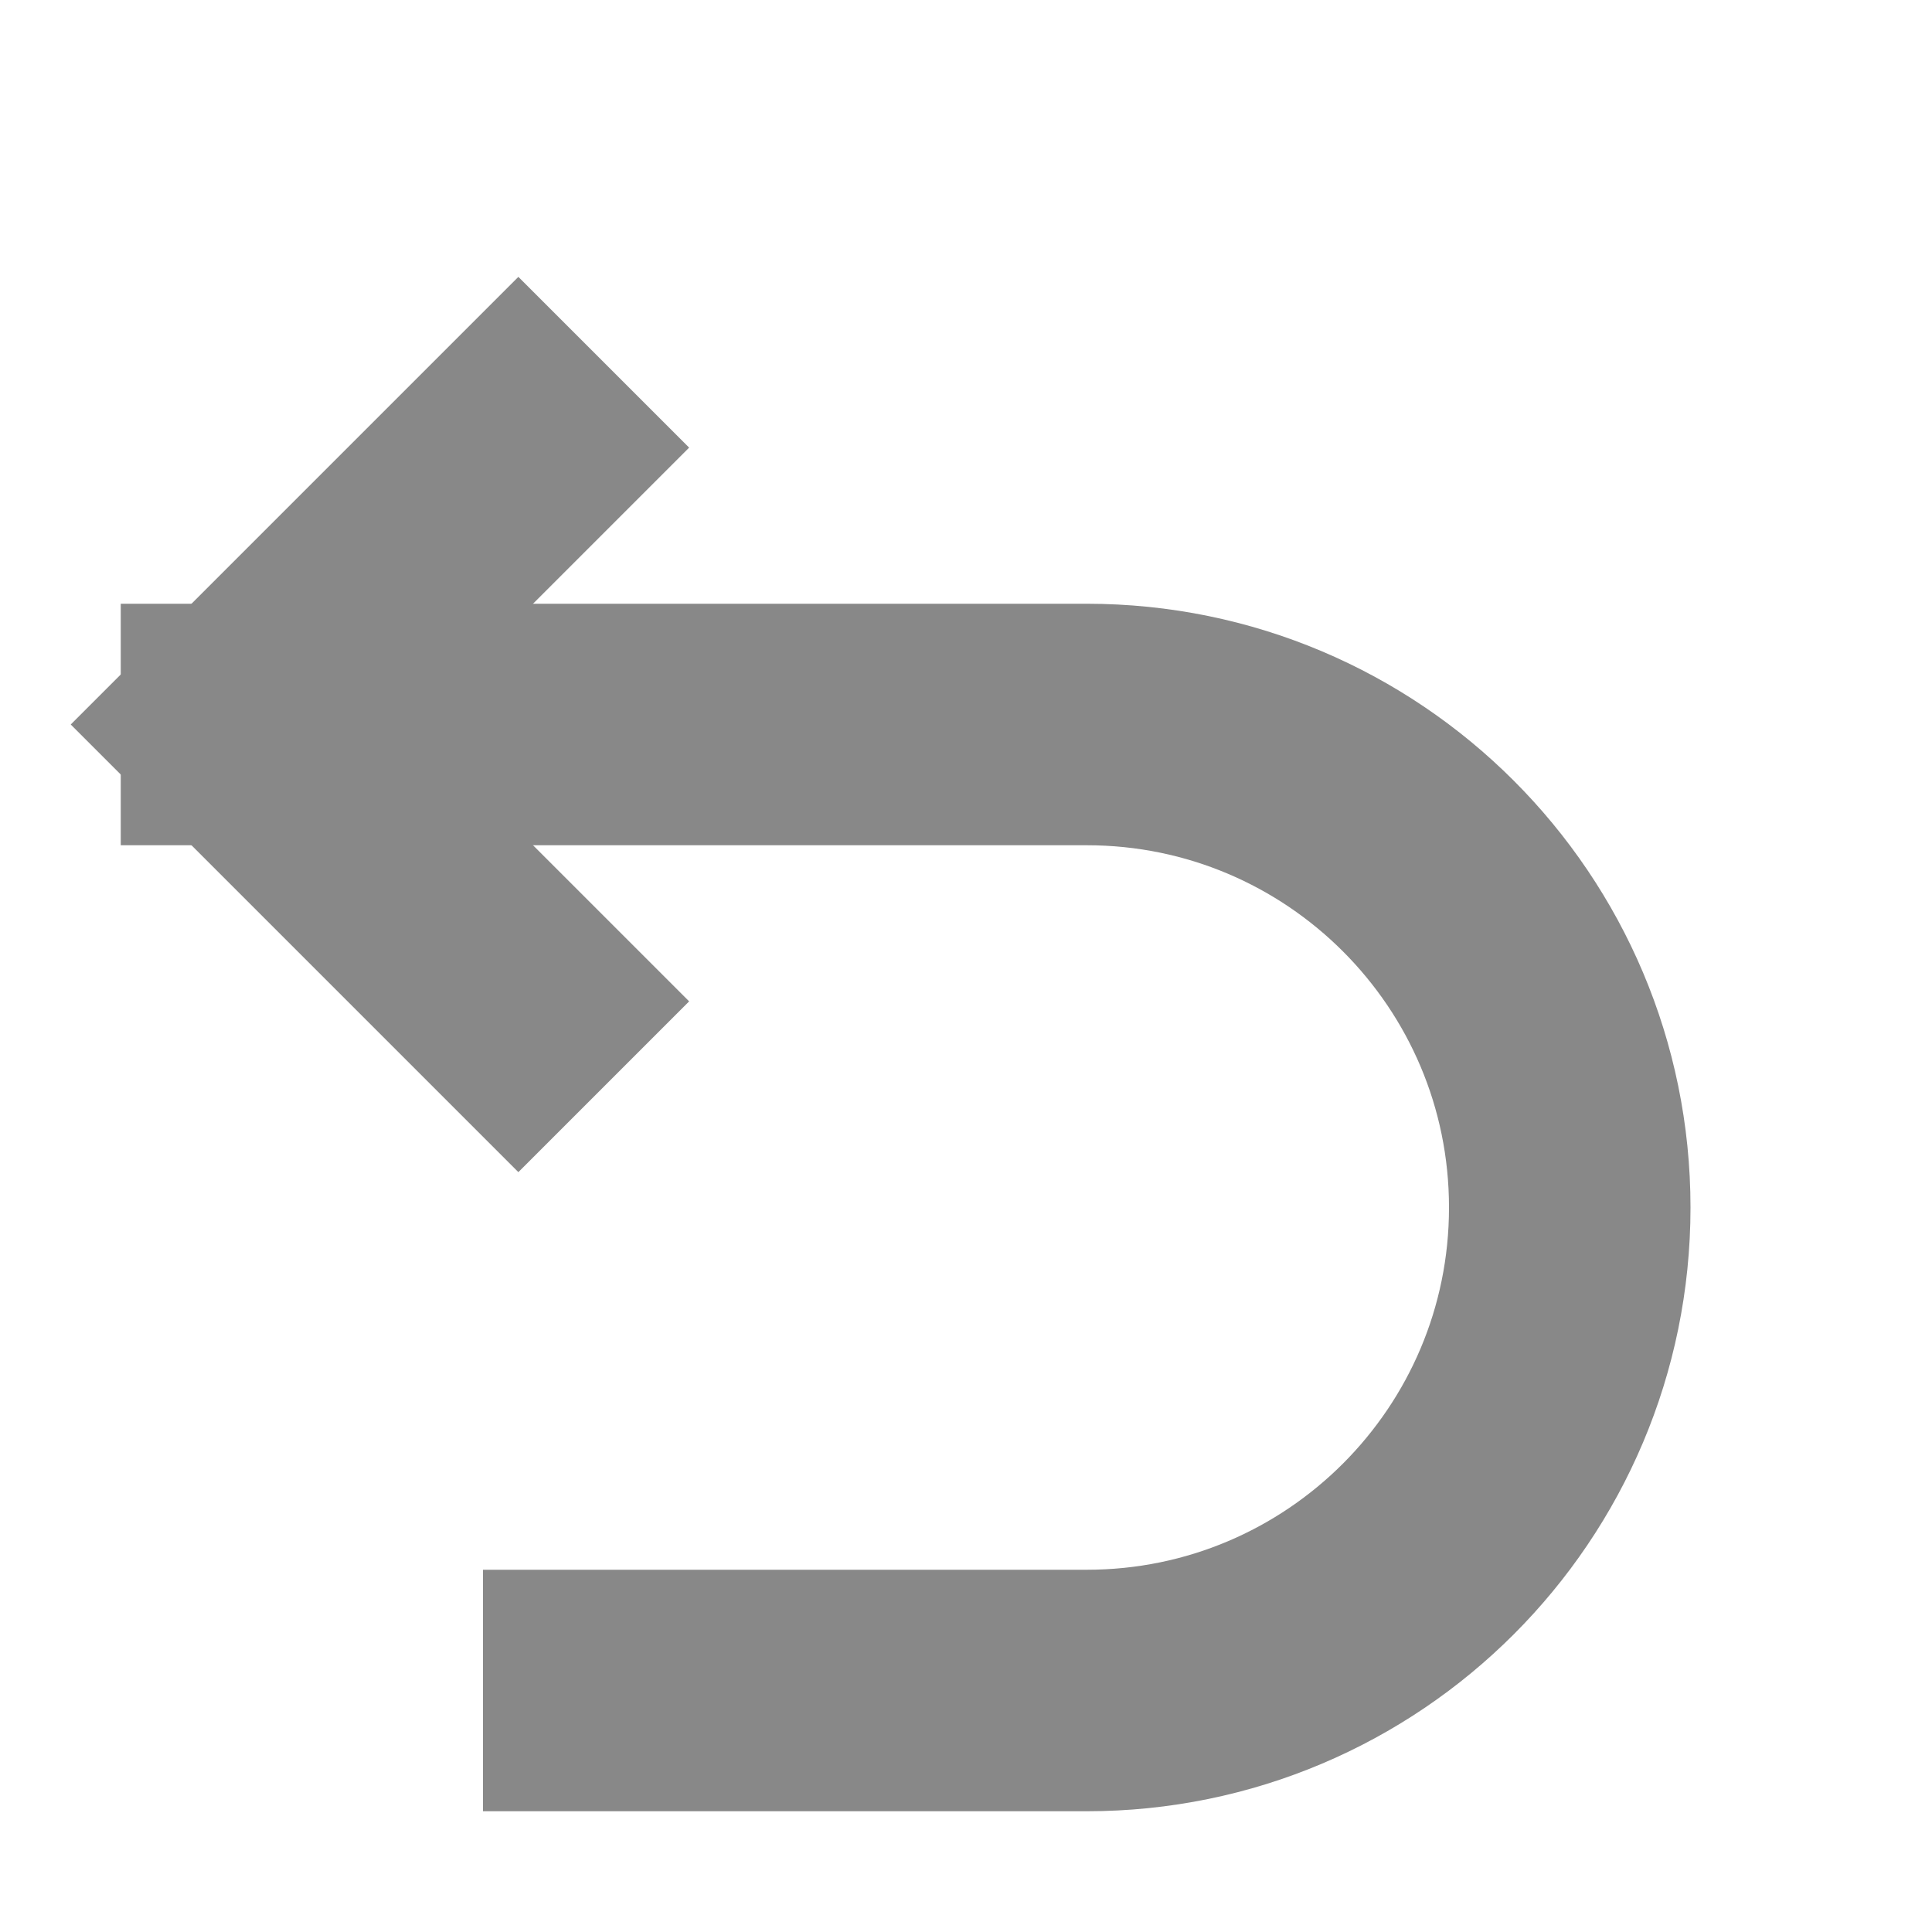
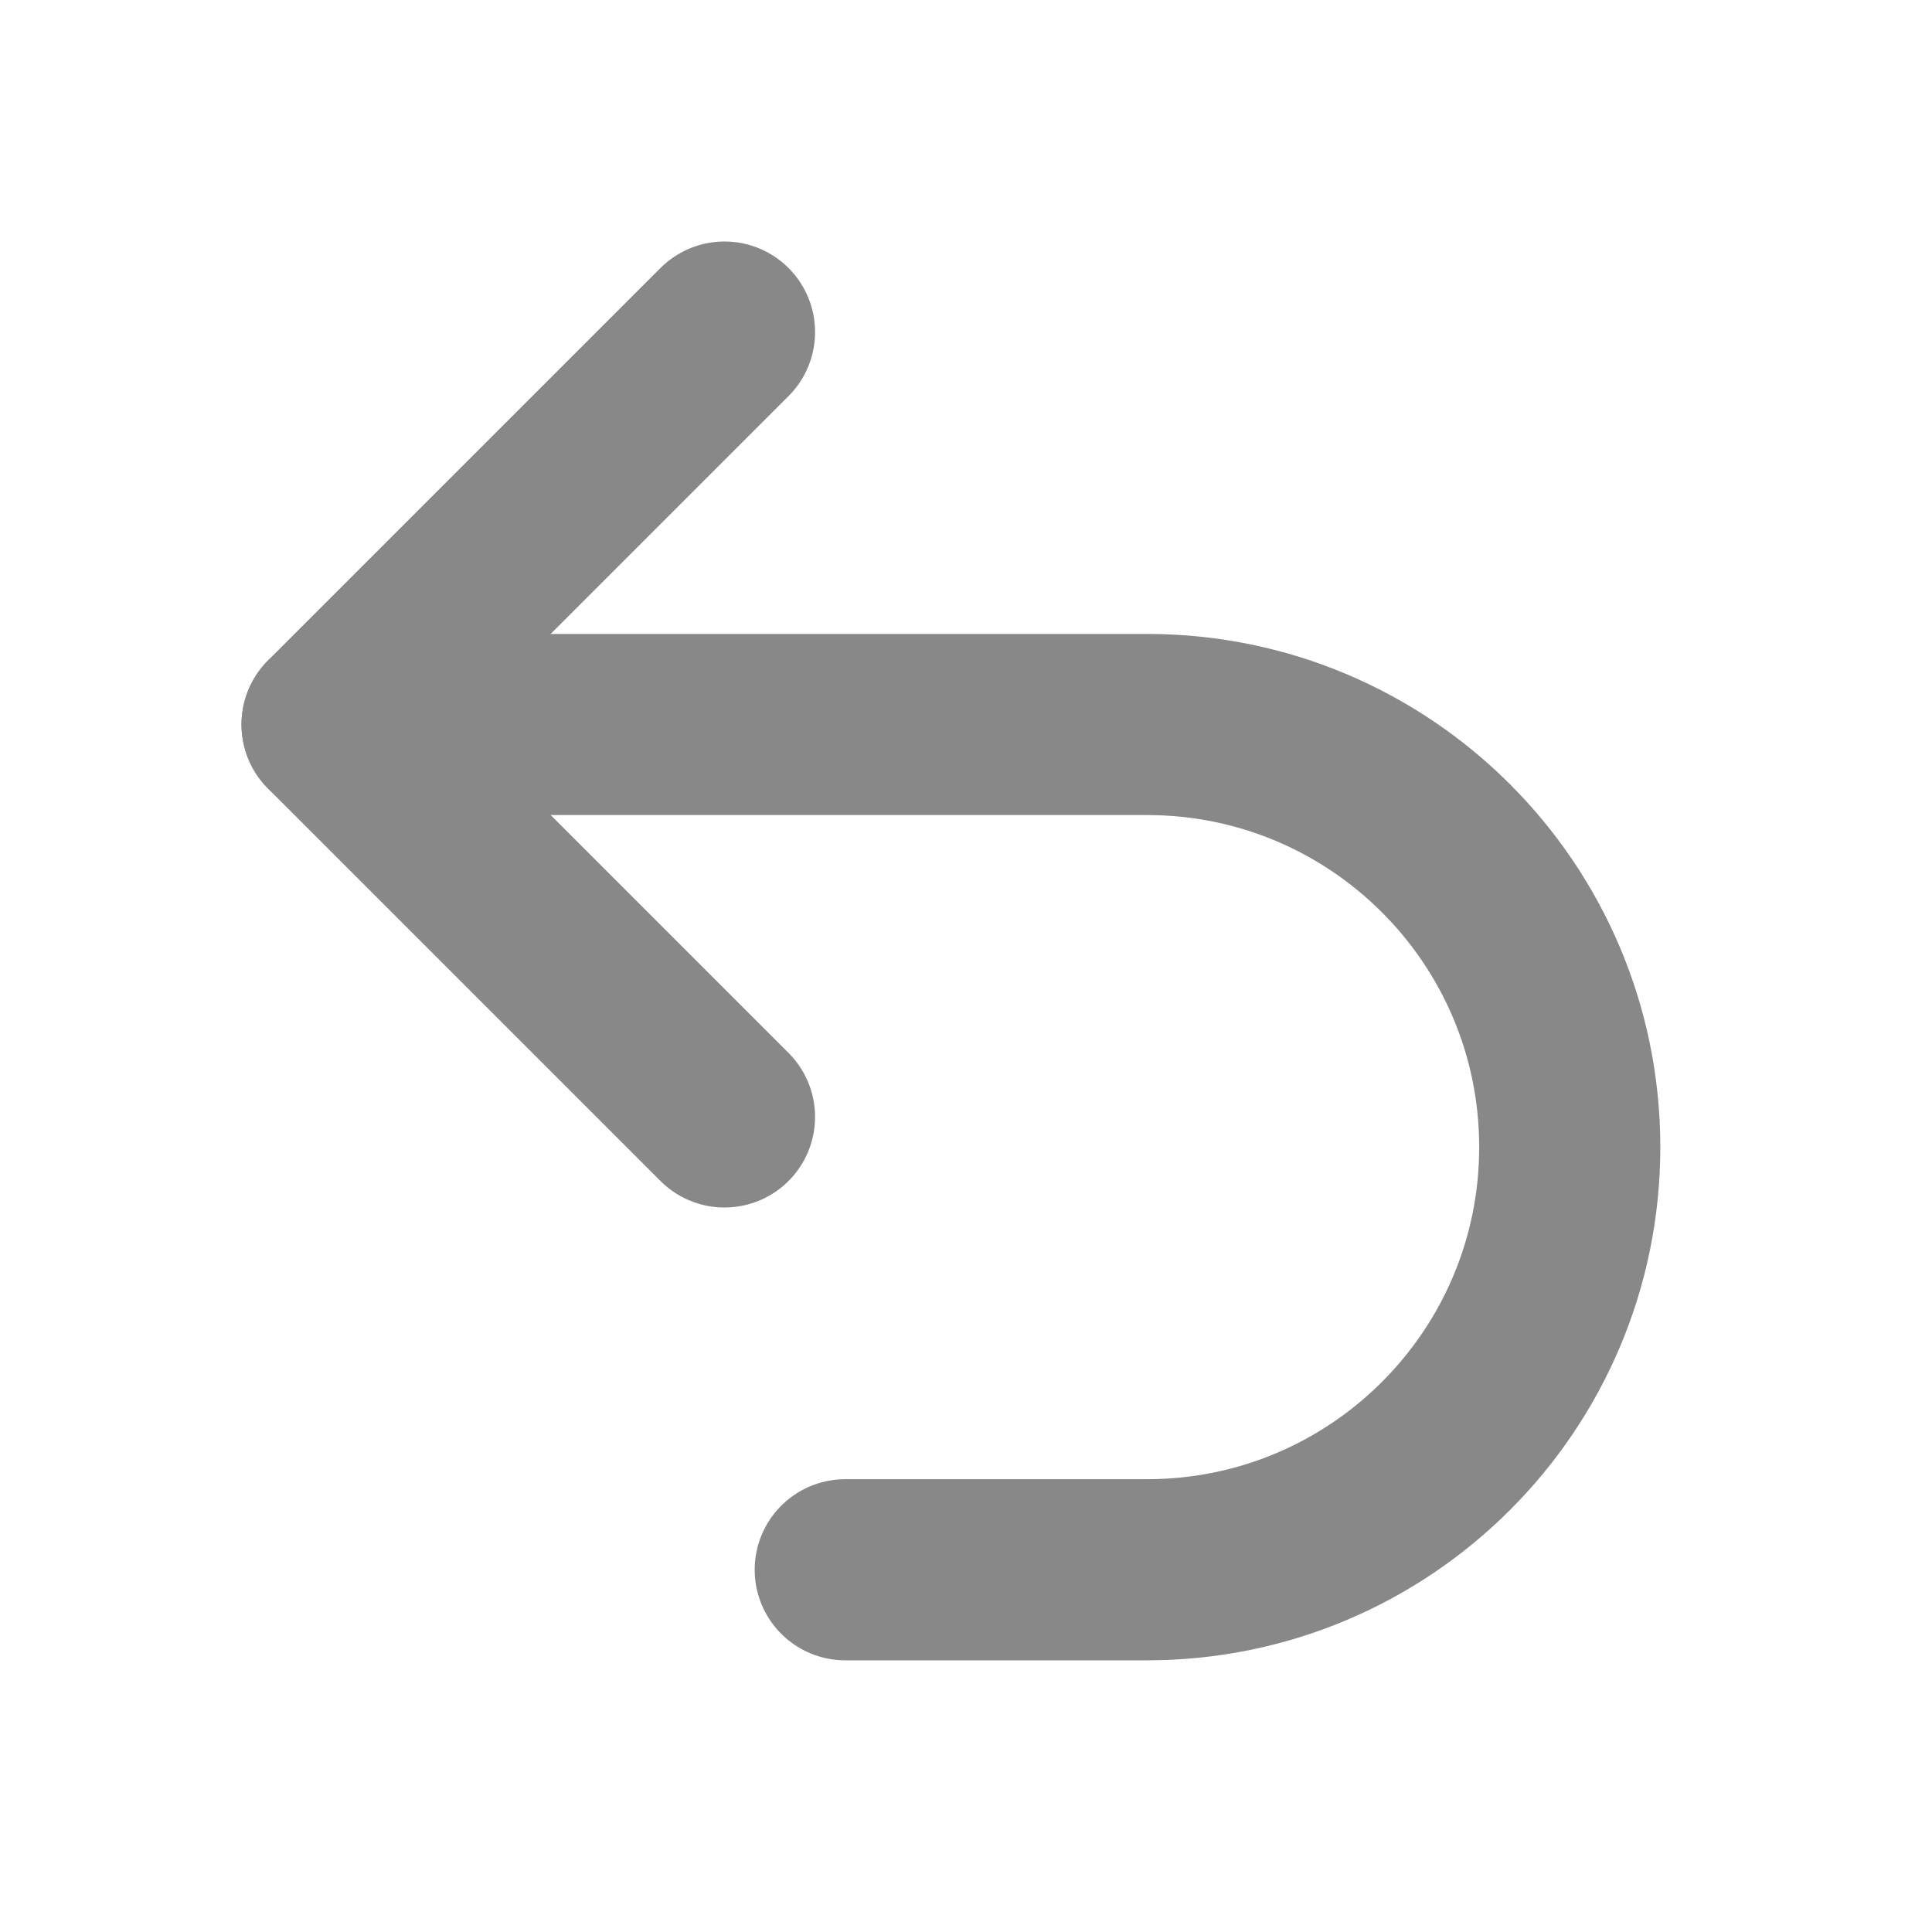
<svg xmlns="http://www.w3.org/2000/svg" width="16" height="16" viewBox="0 0 16 16">
-   <path d="M5 3L2 6l3 3" fill="none" stroke="#888888" stroke-width="2" stroke-linejoin="miter" />
-   <path d="M2 6h7a4 4 0 0 1 4 4v0a4 4 0 0 1-4 4H5" fill="none" stroke="#888888" stroke-width="2" stroke-linecap="square" />
+   <g fill="none" stroke="#888888" stroke-width="1.5" stroke-linecap="round" stroke-linejoin="round">
+     <path d="M6 2.75 2.75 6 6 9.25" />
+     <path d="M2.75 6h6.75a3.5 3.5 0 0 1 0 7H7" />
+   </g>
</svg>
